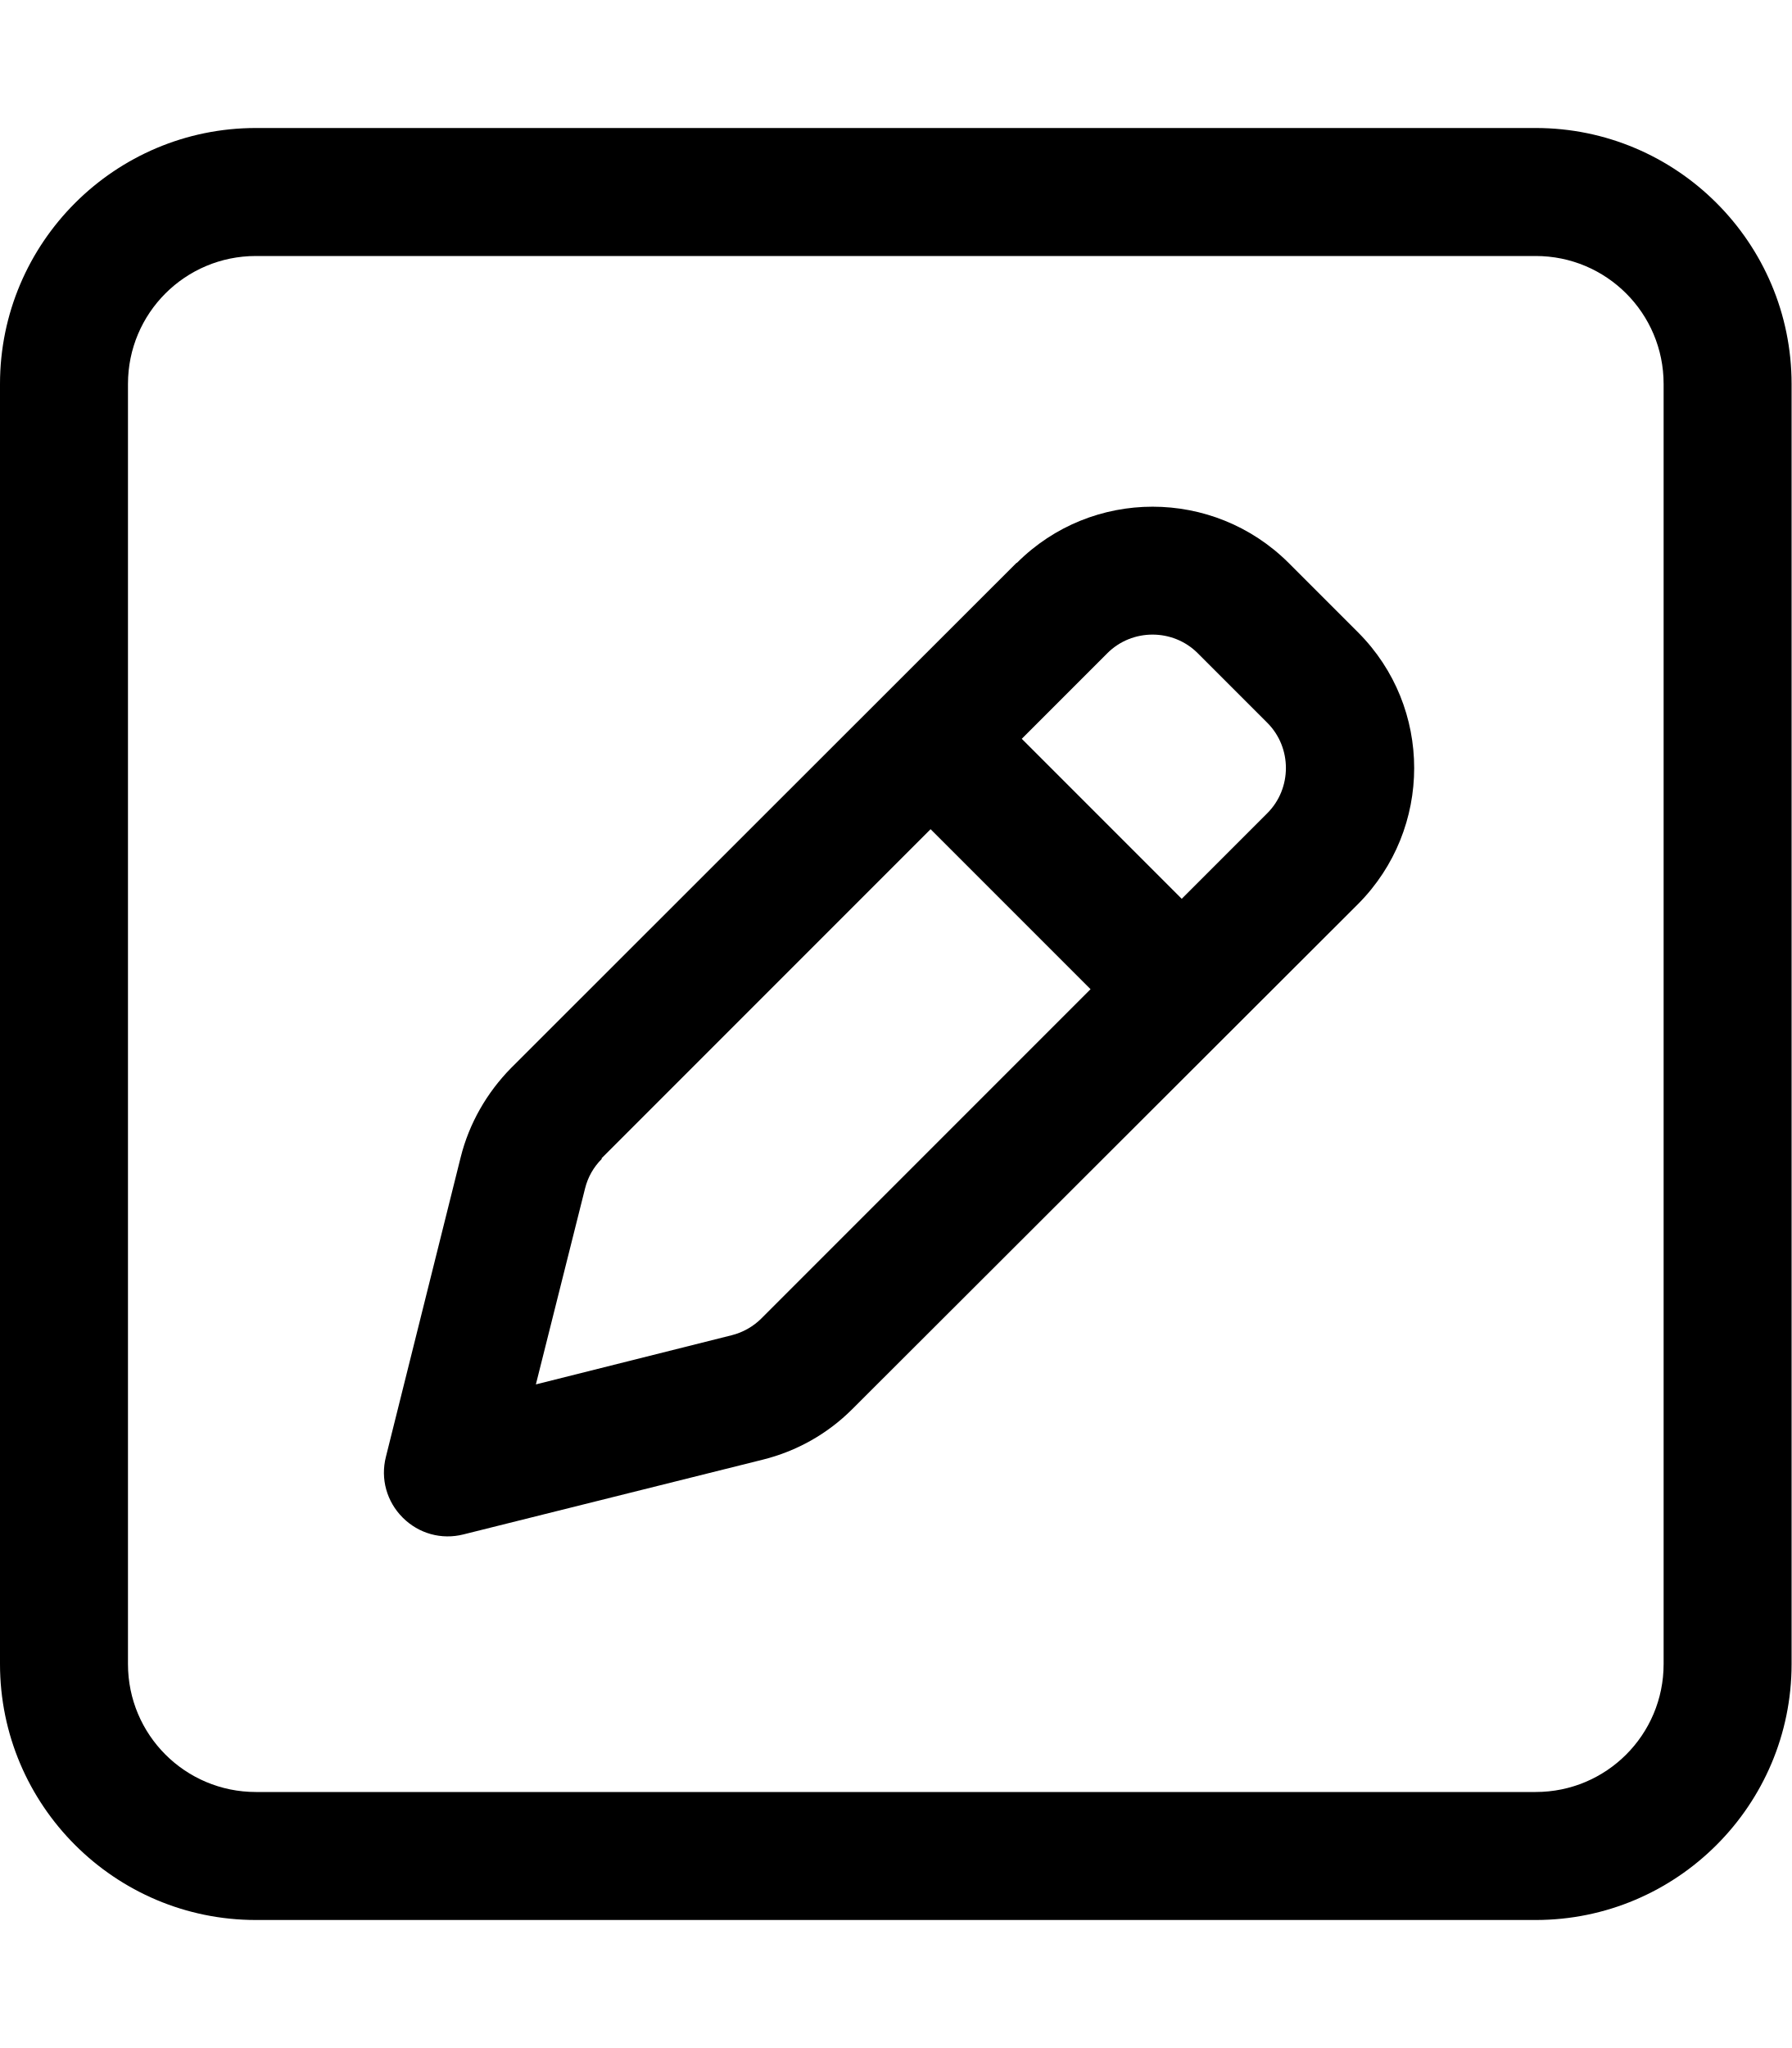
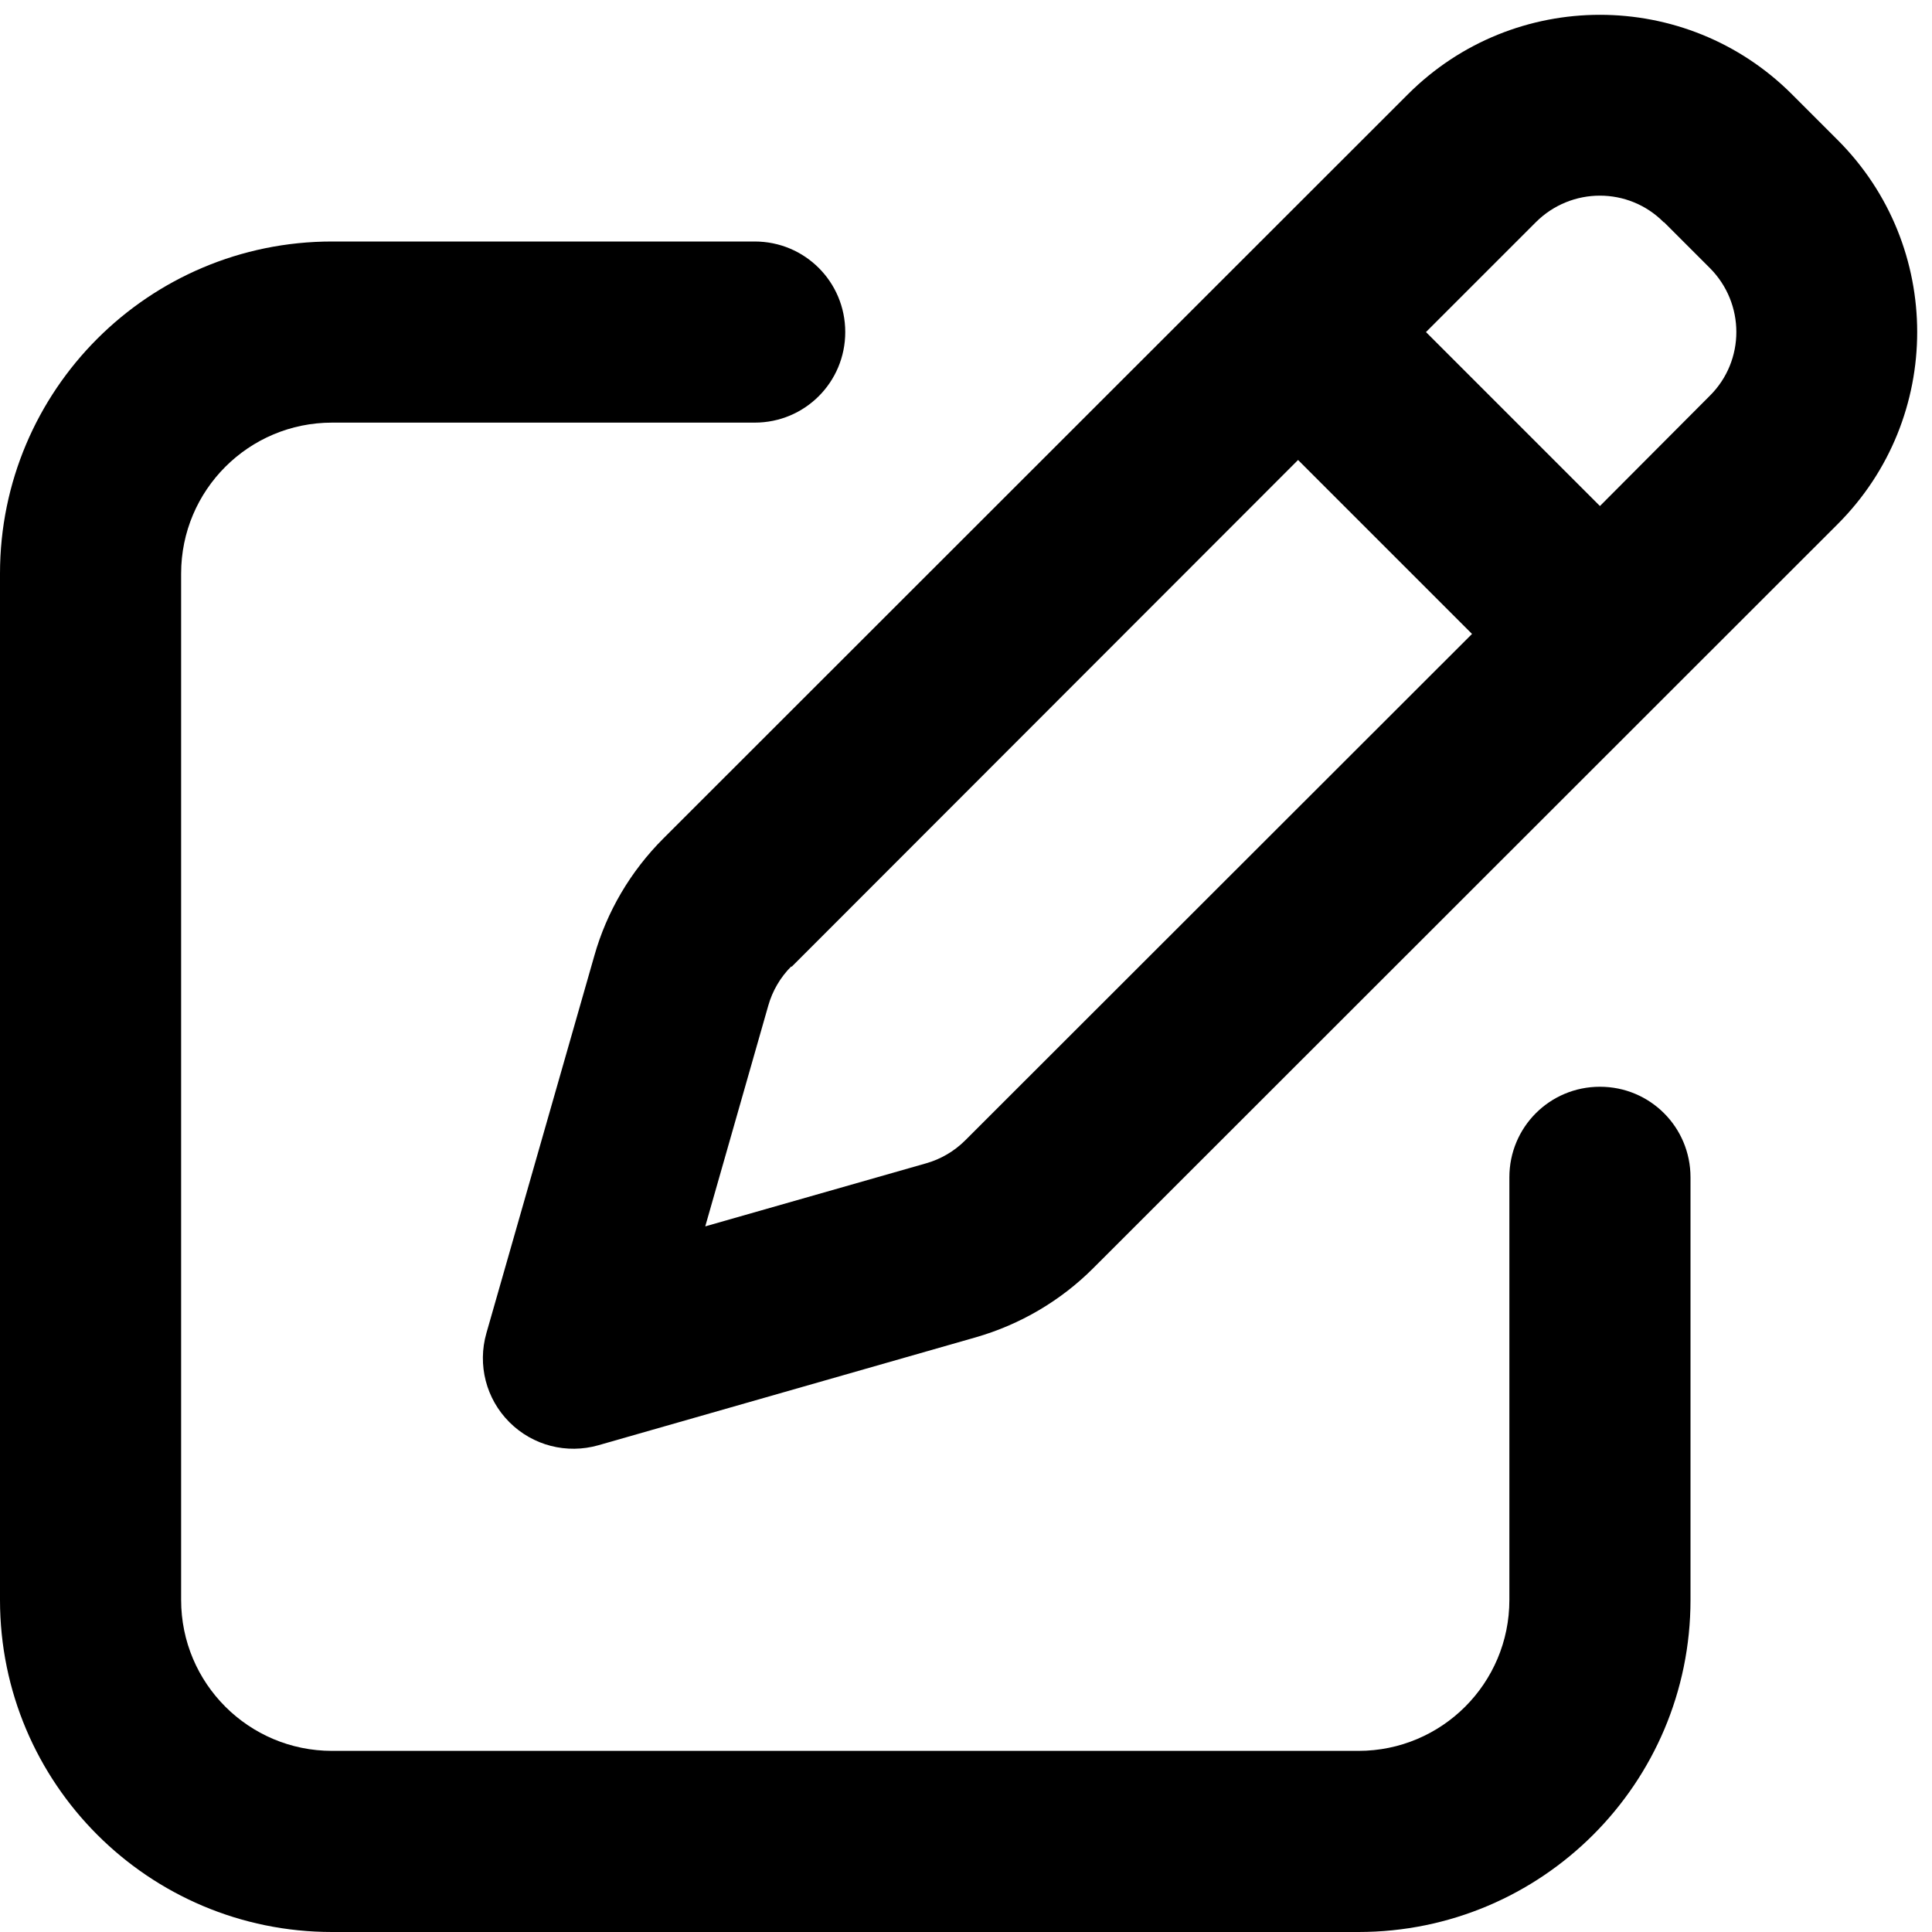
- <svg xmlns="http://www.w3.org/2000/svg" viewBox="0 0 448 512">
-   <path d="M64 64C46.3 64 32 78.3 32 96V416c0 17.7 14.3 32 32 32H384c17.7 0 32-14.3 32-32V96c0-17.7-14.3-32-32-32H64zM0 96C0 60.7 28.7 32 64 32H384c35.3 0 64 28.7 64 64V416c0 35.3-28.7 64-64 64H64c-35.3 0-64-28.7-64-64V96zm299.5 67.3c-6.2-6.2-16.4-6.2-22.6 0l-21.4 21.4 40 40 21.4-21.4c6.2-6.2 6.2-16.4 0-22.6l-17.4-17.4zm-149 126.4c-2.1 2.1-3.5 4.6-4.2 7.4l-12.3 49 49-12.3c2.8-.7 5.4-2.2 7.4-4.2l82.3-82.3-40-40-82.3 82.3zm103.8-149c18.7-18.7 49.1-18.7 67.9 0l17.4 17.4c18.7 18.7 18.7 49.1 0 67.9L213.1 352.3c-6.2 6.2-13.9 10.5-22.3 12.6l-74.9 18.7c-5.5 1.4-11.2-.2-15.2-4.2s-5.6-9.7-4.2-15.2l18.7-74.9c2.1-8.4 6.5-16.1 12.6-22.3L254.2 140.7z" />
+ <svg xmlns="http://www.w3.org/2000/svg" viewBox="0 0 512 512">
+   <path d="M441 58.9L453.1 71c9.4 9.4 9.4 24.6 0 33.9L424 134.1 377.9 88 407 58.9c9.4-9.4 24.6-9.4 33.9 0zM209.8 256.2L344 121.9 390.1 168 255.8 302.2c-2.9 2.9-6.5 5-10.4 6.1l-58.5 16.7 16.7-58.5c1.1-3.9 3.2-7.5 6.1-10.4zM373.1 25L175.8 222.2c-8.7 8.7-15 19.4-18.3 31.1l-28.6 100c-2.4 8.4-.1 17.4 6.1 23.6s15.2 8.5 23.6 6.1l100-28.6c11.8-3.4 22.5-9.7 31.1-18.3L487 138.9c28.1-28.1 28.1-73.7 0-101.8L474.9 25C446.8-3.1 401.2-3.1 373.1 25zM88 64C39.4 64 0 103.4 0 152V424c0 48.6 39.4 88 88 88H360c48.6 0 88-39.4 88-88V312c0-13.3-10.7-24-24-24s-24 10.7-24 24V424c0 22.1-17.9 40-40 40H88c-22.1 0-40-17.9-40-40V152c0-22.1 17.9-40 40-40H200c13.3 0 24-10.7 24-24s-10.7-24-24-24H88z" />
</svg>
